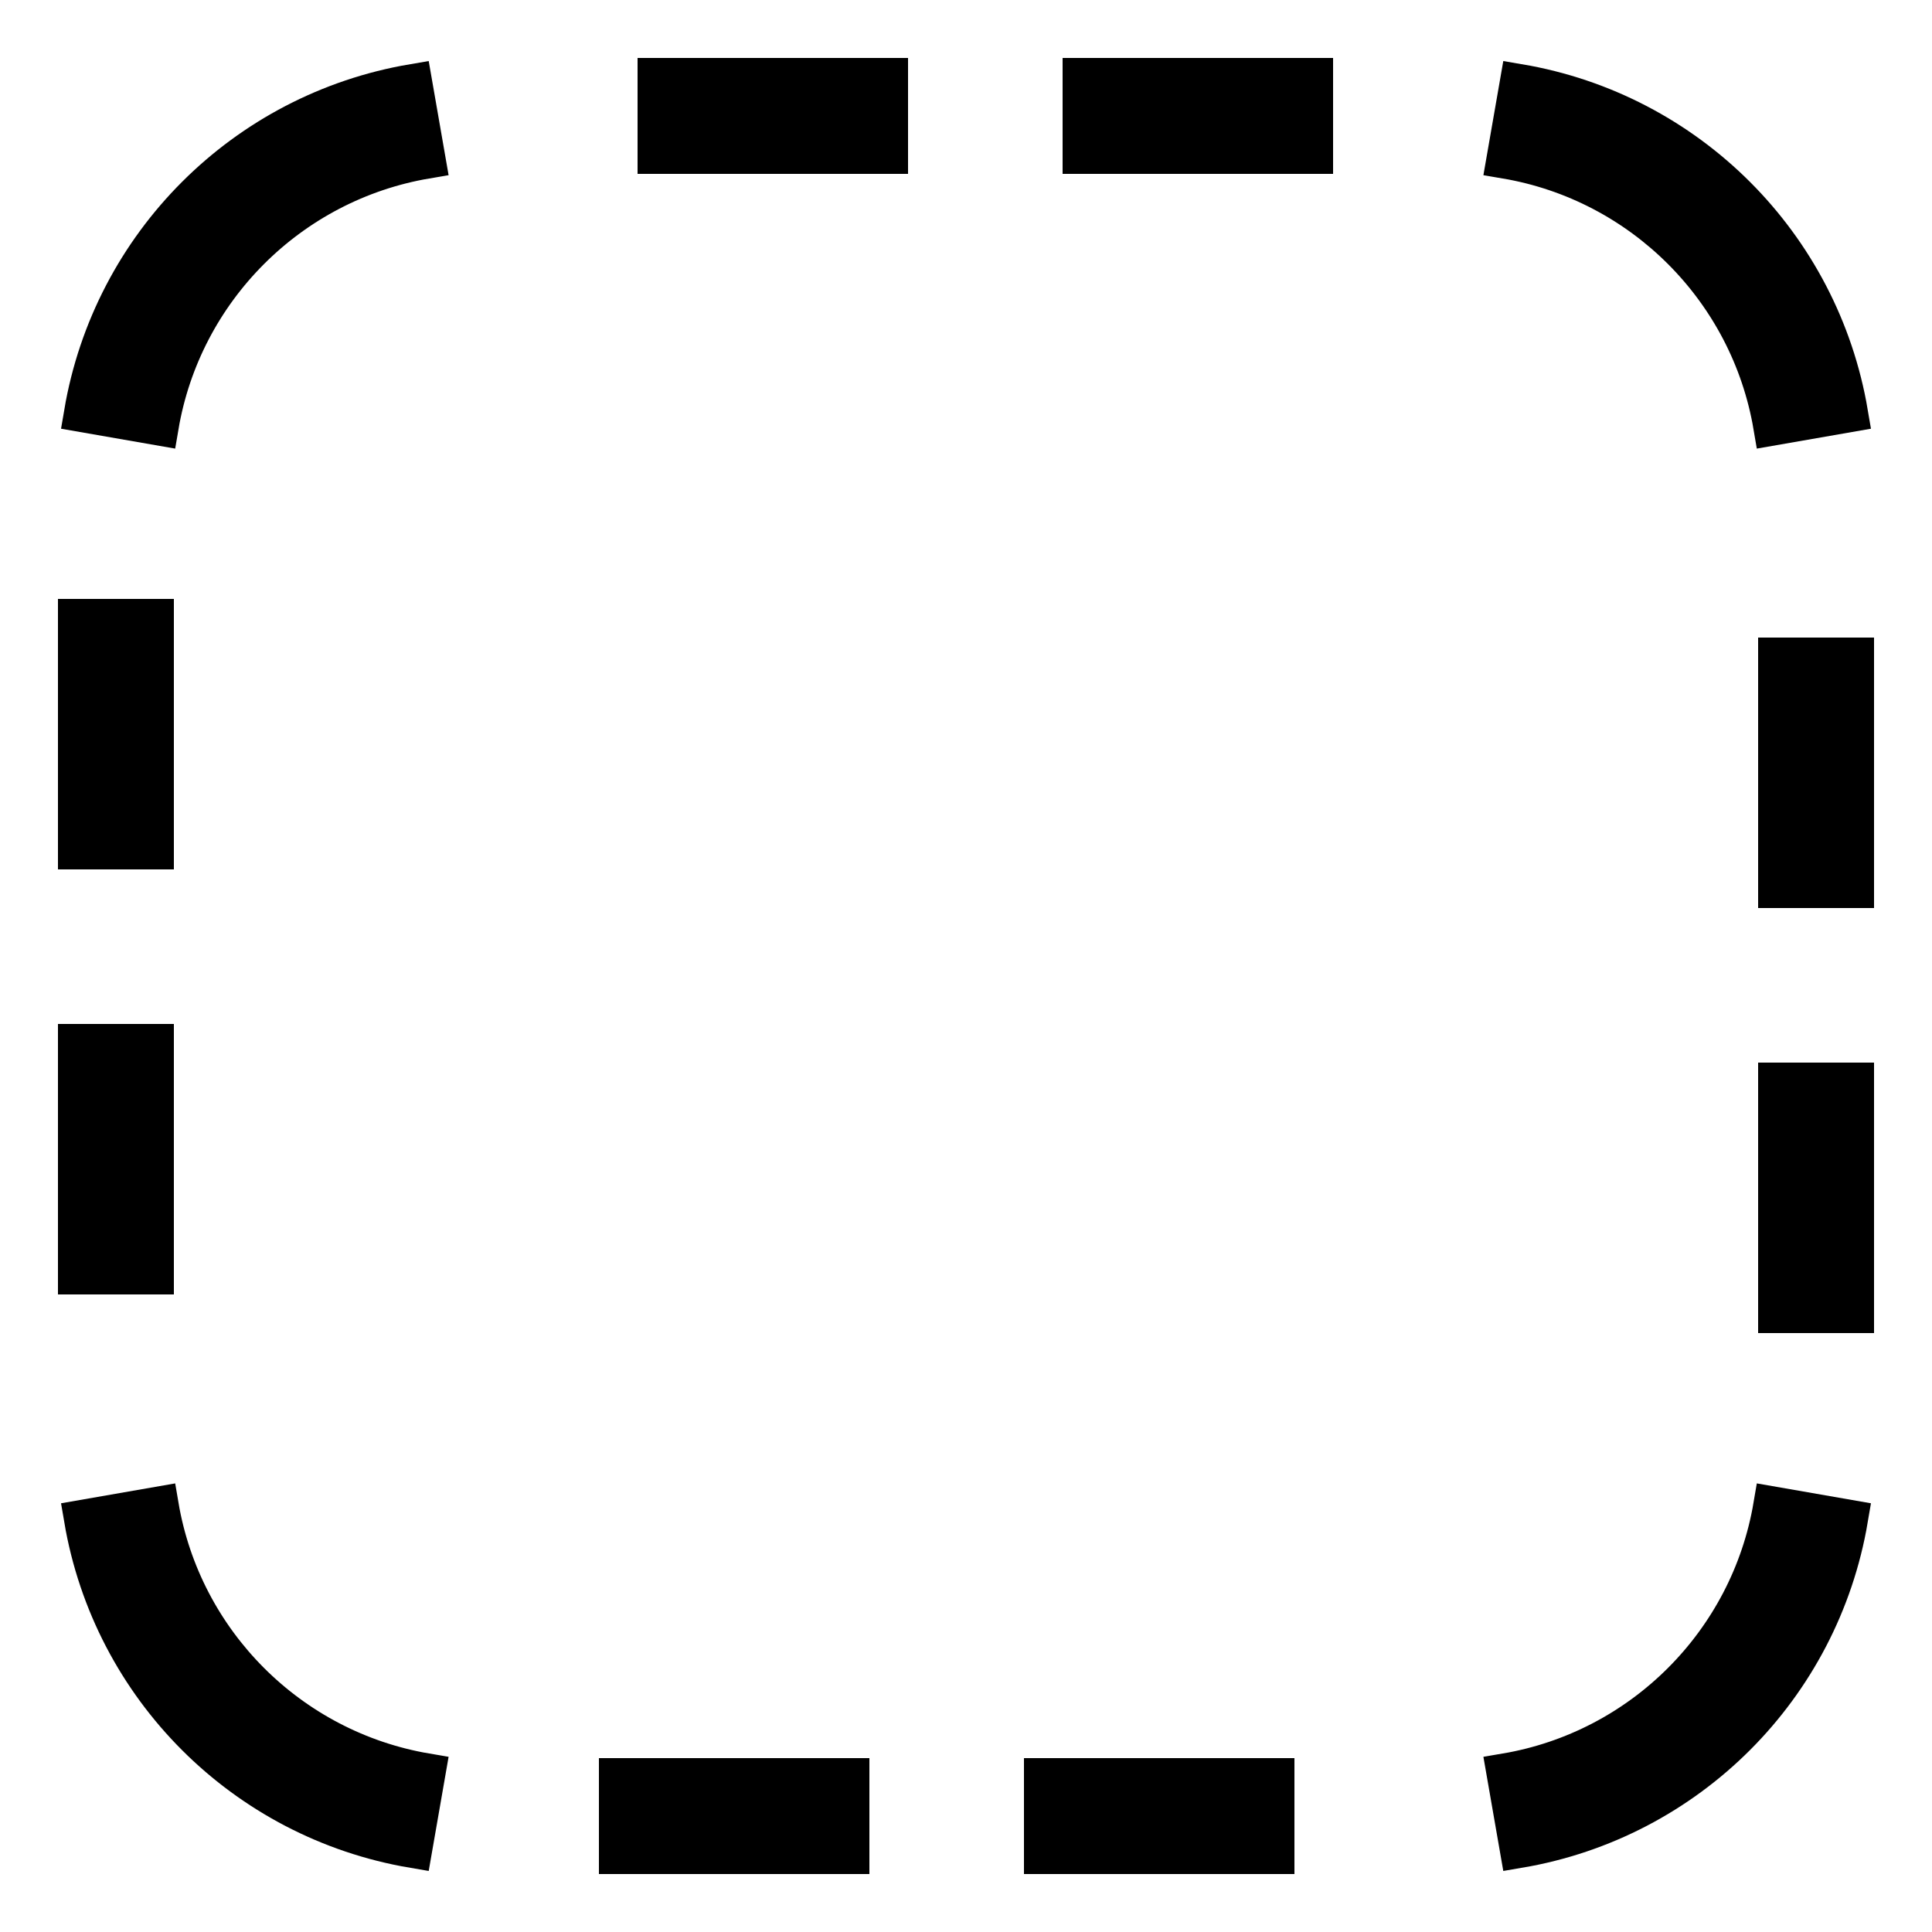
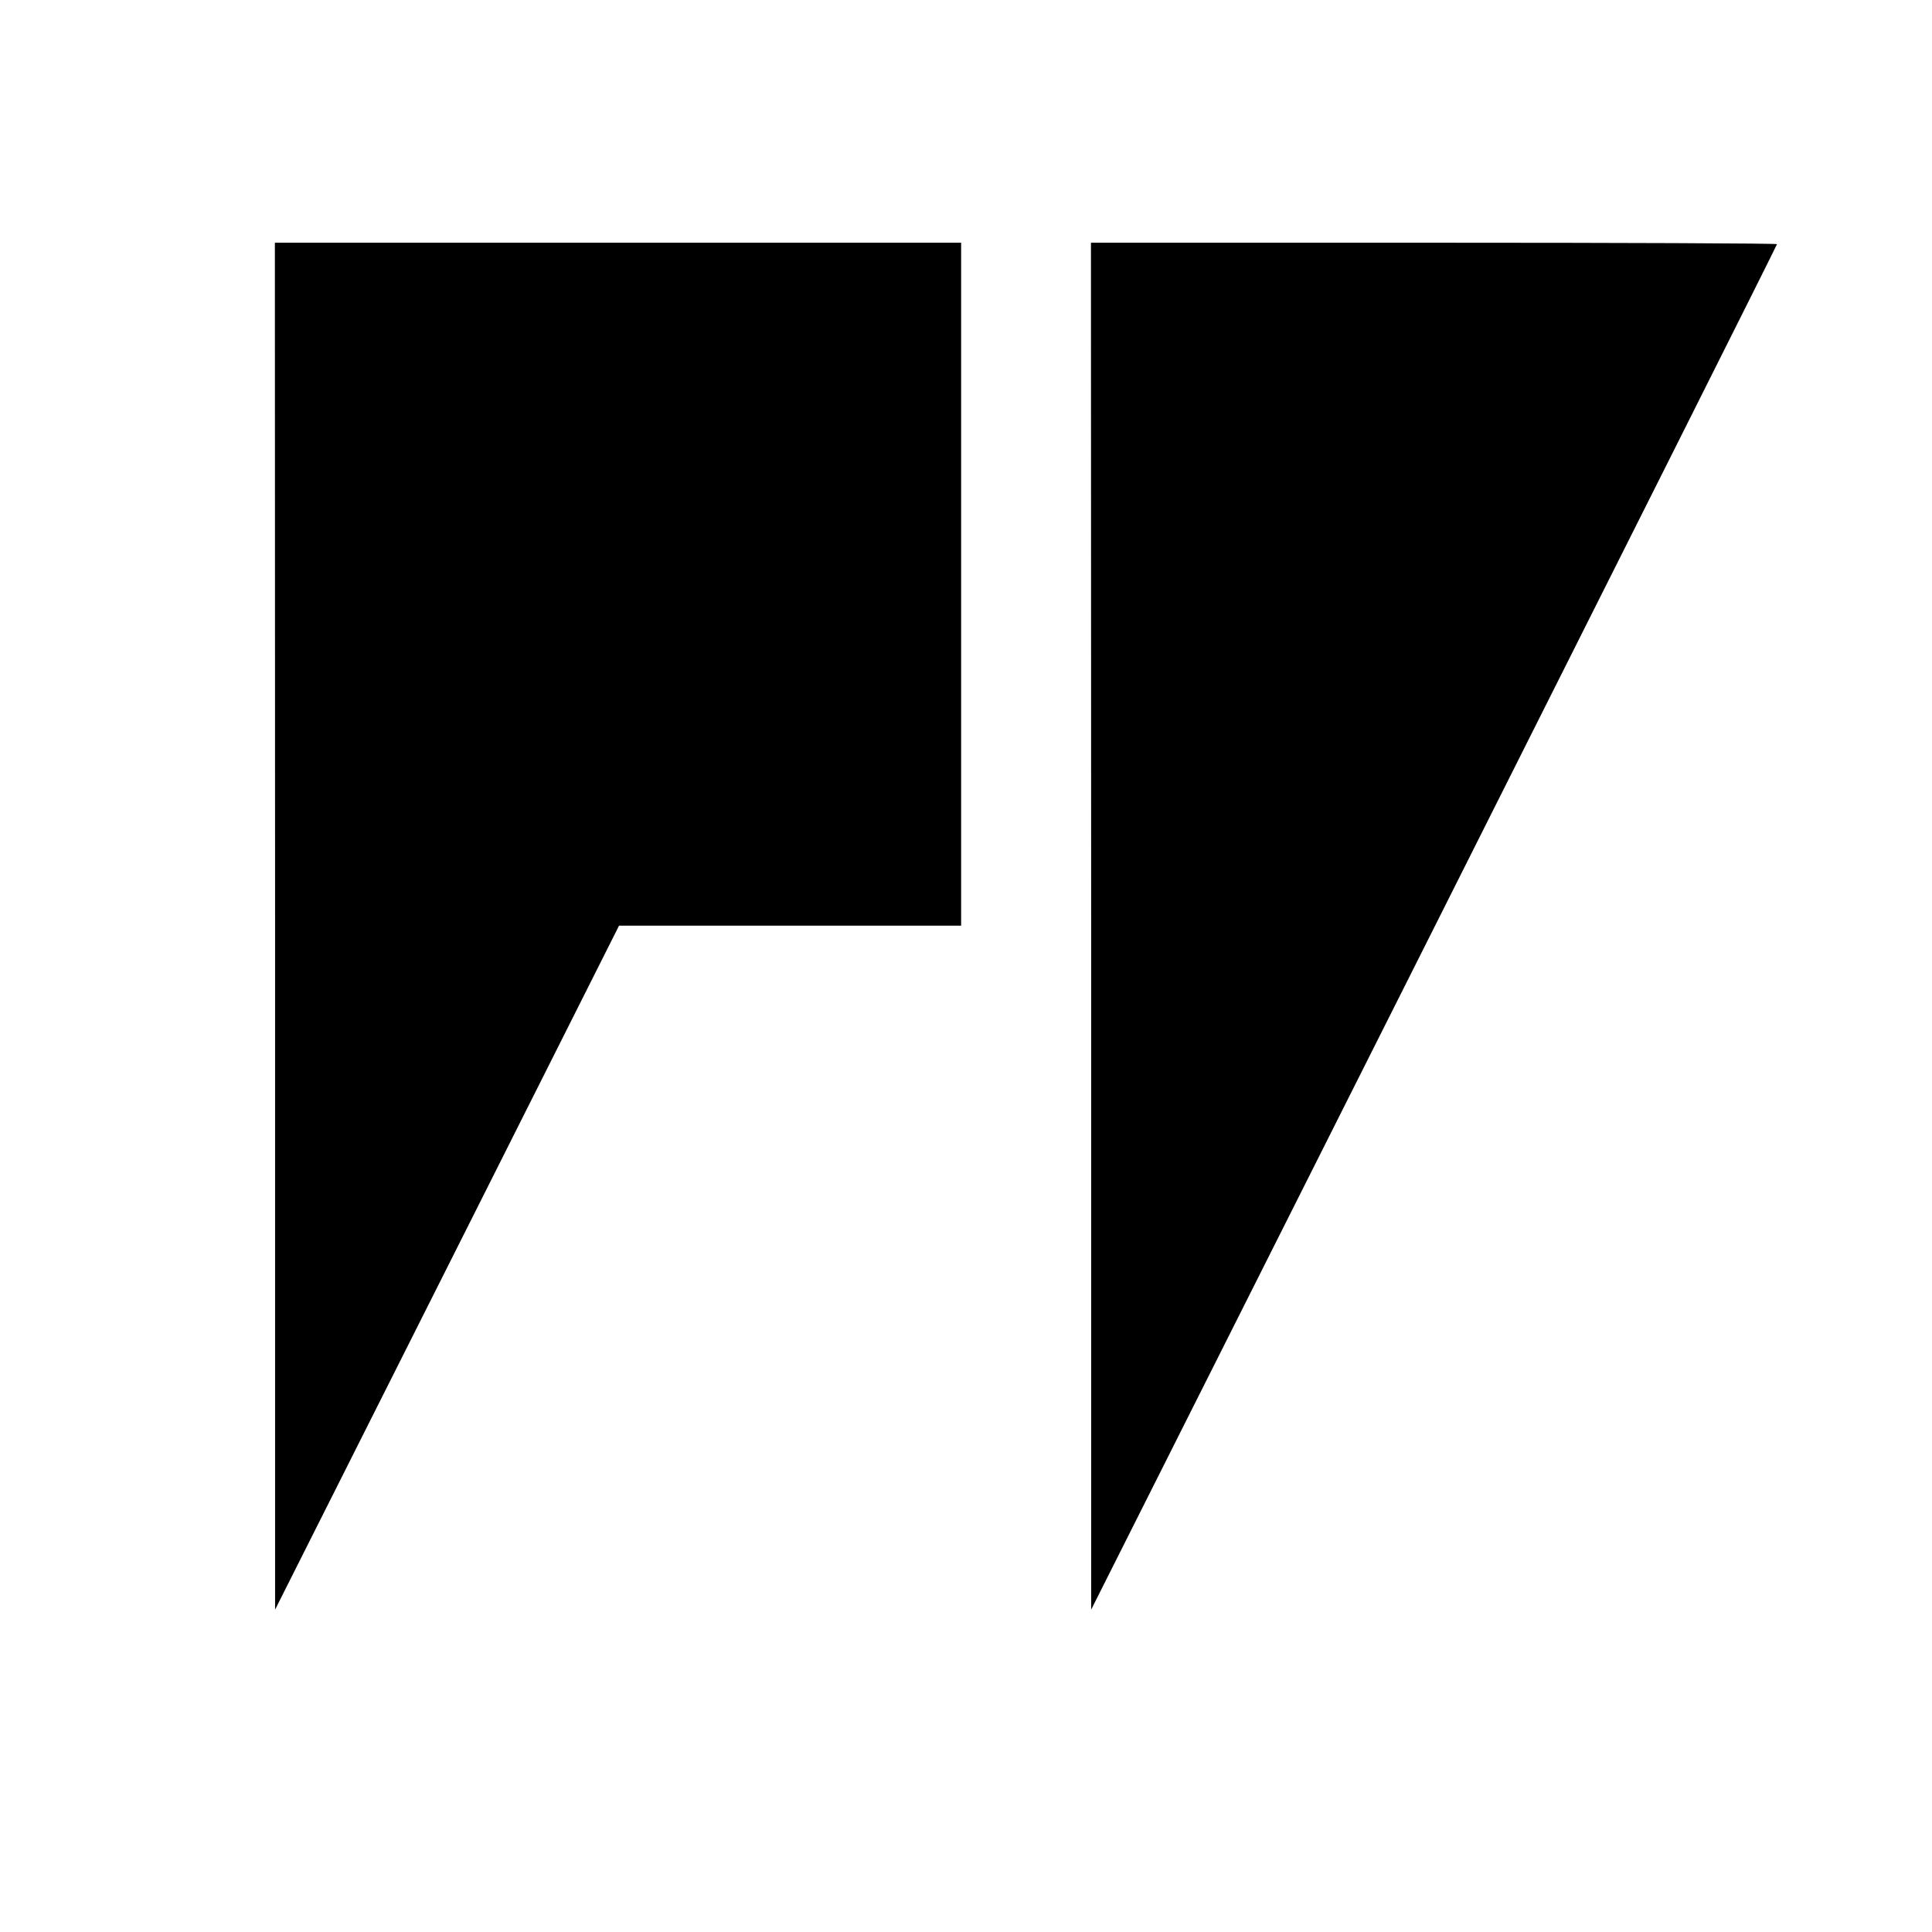
- <svg xmlns="http://www.w3.org/2000/svg" viewBox="0 0 50 50">
-   <path stroke="currentColor" d="M 17 2 L 17 4 L 23 4 L 23 2 L 17 2 z M 28 2 L 28 4 L 34 4 L 34 2 L 28 2 z M 10.688 2.156 C 6.322 2.897 2.897 6.322 2.156 10.688 L 4.125 11.031 C 4.724 7.503 7.503 4.724 11.031 4.125 L 10.688 2.156 z M 39.312 2.156 L 38.969 4.125 C 42.497 4.724 45.276 7.503 45.875 11.031 L 47.844 10.688 C 47.103 6.322 43.678 2.897 39.312 2.156 z M 2 16 L 2 22 L 4 22 L 4 16 L 2 16 z M 46 17 L 46 23 L 48 23 L 48 17 L 46 17 z M 2 27 L 2 33 L 4 33 L 4 27 L 2 27 z M 46 28 L 46 34 L 48 34 L 48 28 L 46 28 z M 4.125 38.969 L 2.156 39.312 C 2.897 43.678 6.322 47.103 10.688 47.844 L 11.031 45.875 C 7.503 45.276 4.724 42.497 4.125 38.969 z M 45.875 38.969 C 45.276 42.497 42.497 45.276 38.969 45.875 L 39.312 47.844 C 43.678 47.103 47.103 43.678 47.844 39.312 L 45.875 38.969 z M 16 46 L 16 48 L 22 48 L 22 46 L 16 46 z M 27 46 L 27 48 L 33 48 L 33 46 L 27 46 z" />
+ <svg xmlns="http://www.w3.org/2000/svg" viewBox="0 0 50 50" version="1.1" id="svg71">
+   <defs id="defs75" />
+   <g transform="matrix(0.00533333,0,0,-0.00530777,7.113745,41.68441)" fill="#000000" stroke="none" id="g213">
+     <path d="M 1,3338 V 5 l 835,1668 834,1667 h 830 830 V 5005 6670 H 1665 0 Z" id="path209" />
+     <path d="M 3961,3338 V 5 l 1664,3325 c 915,1829 1664,3328 1664,3333 1,4 -748,7 -1664,7 H 3960 Z" id="path211" />
+   </g>
</svg>
